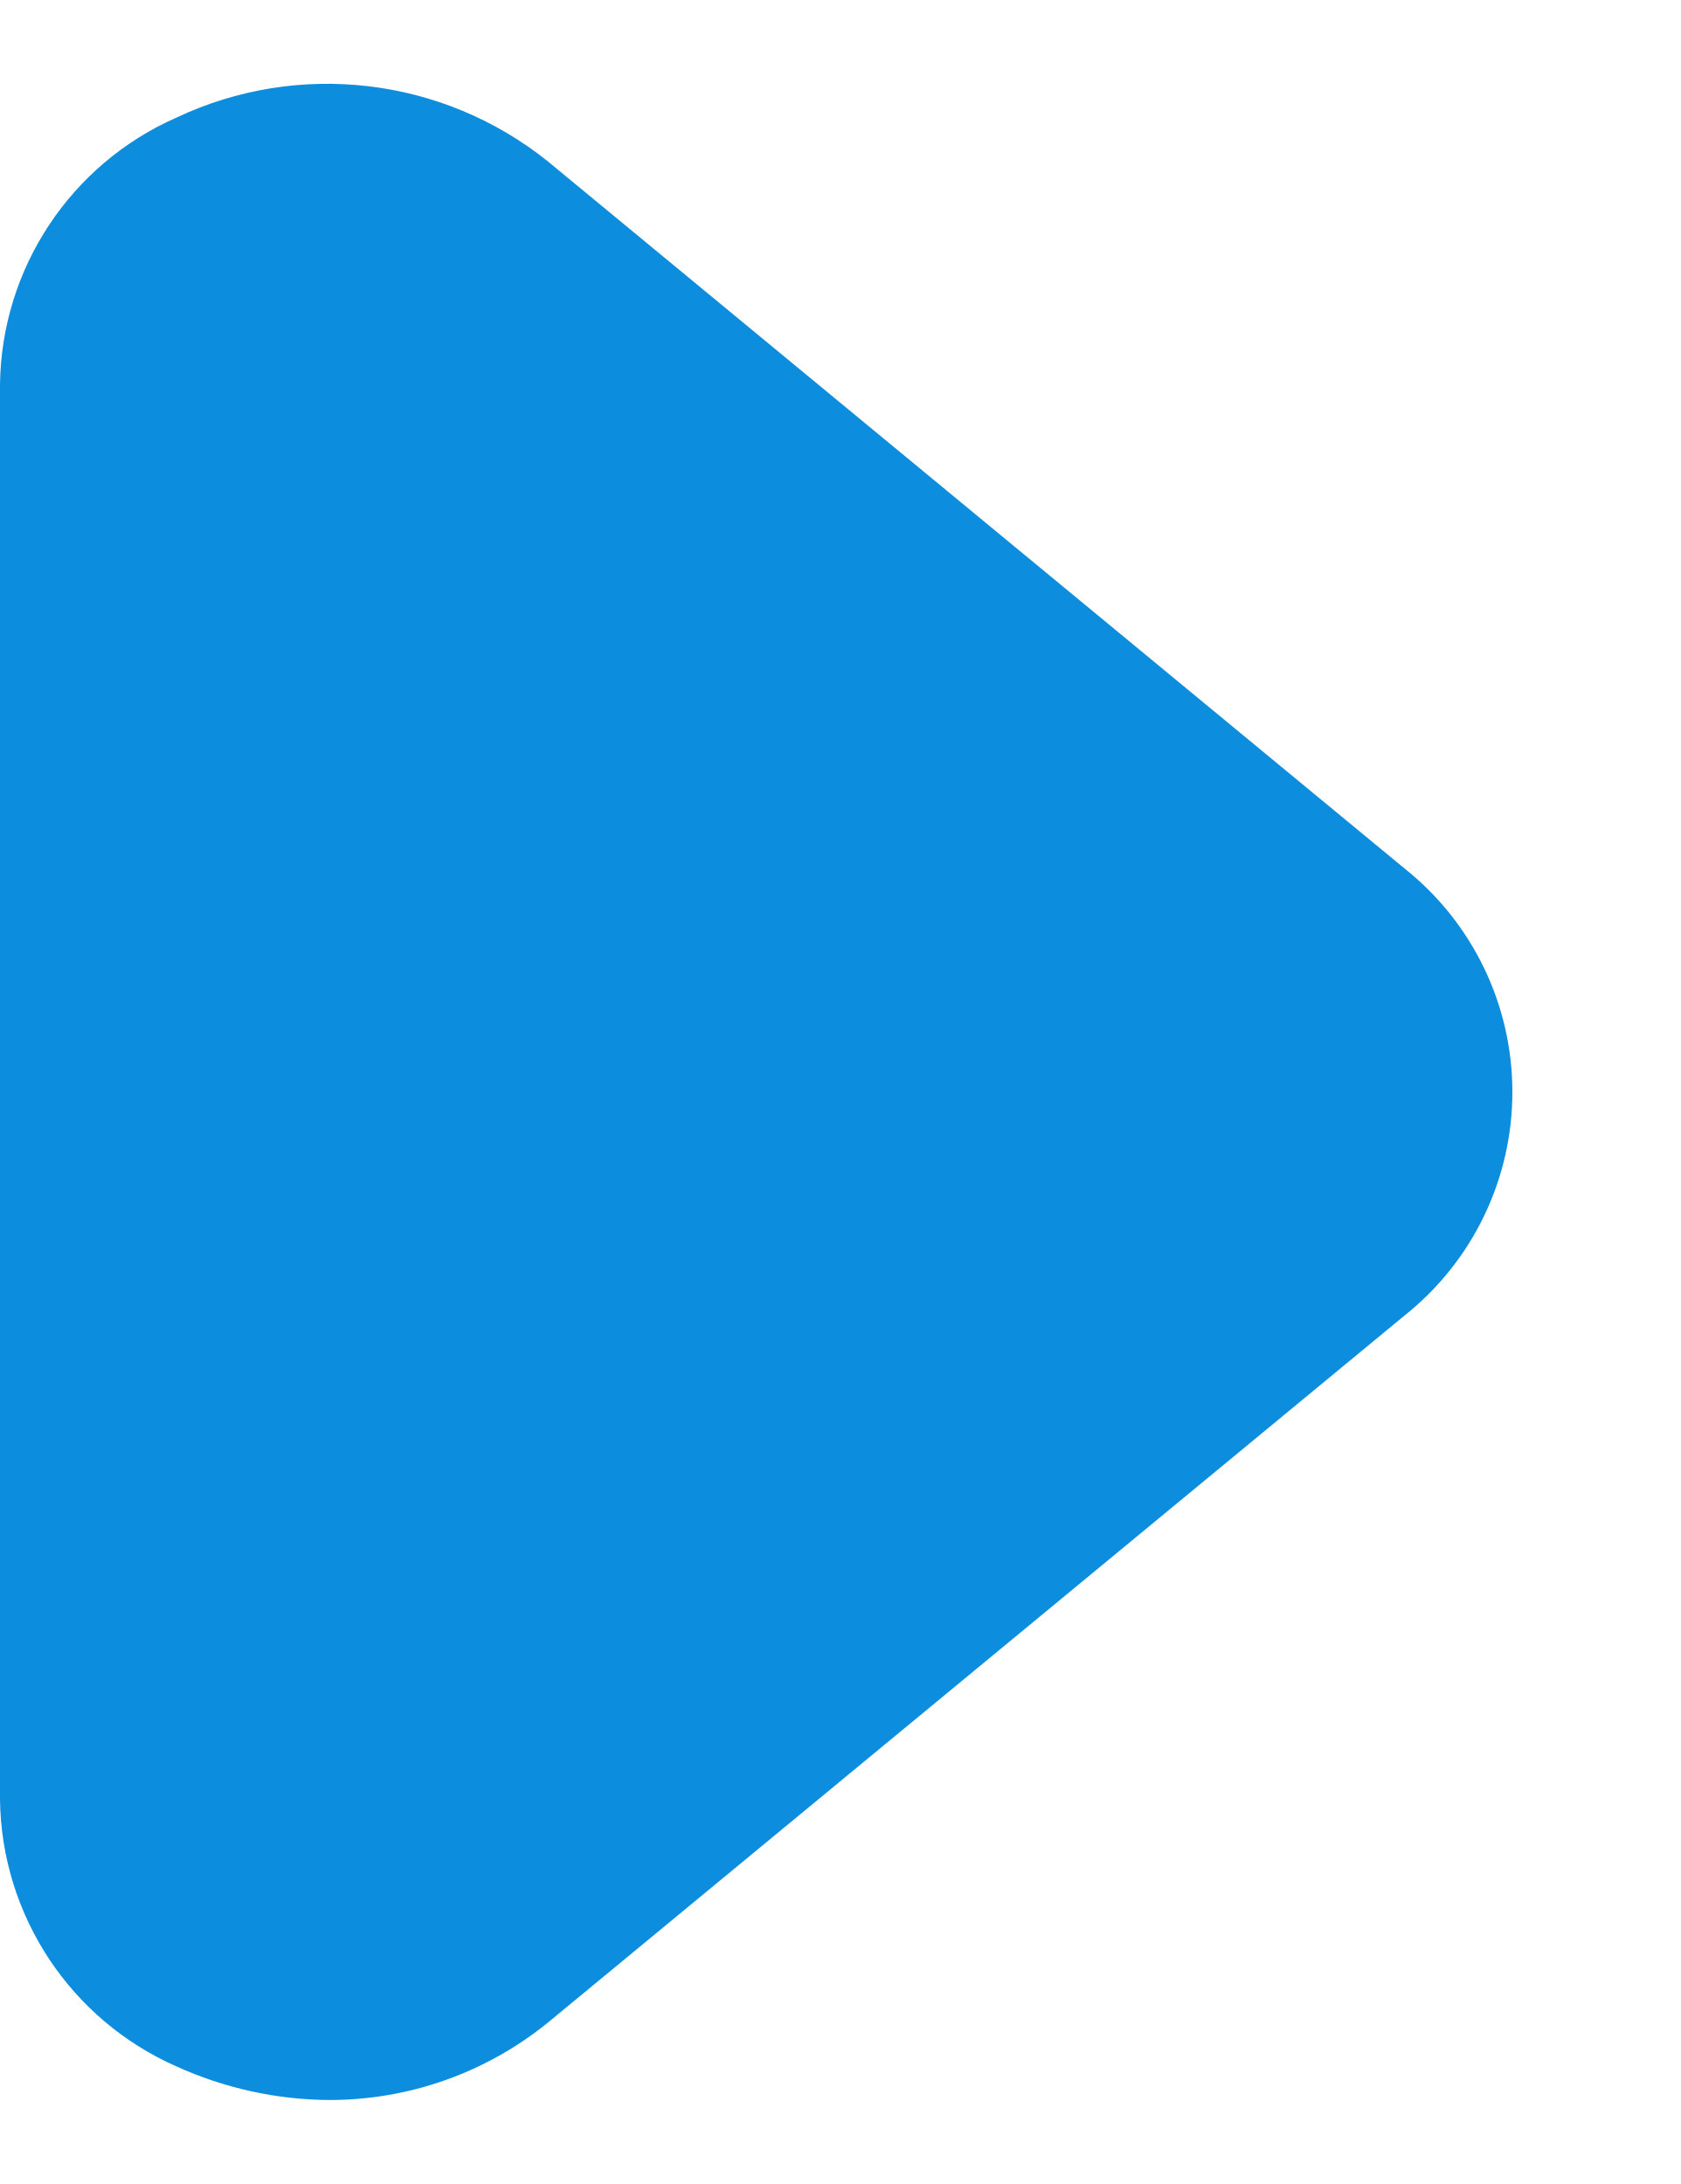
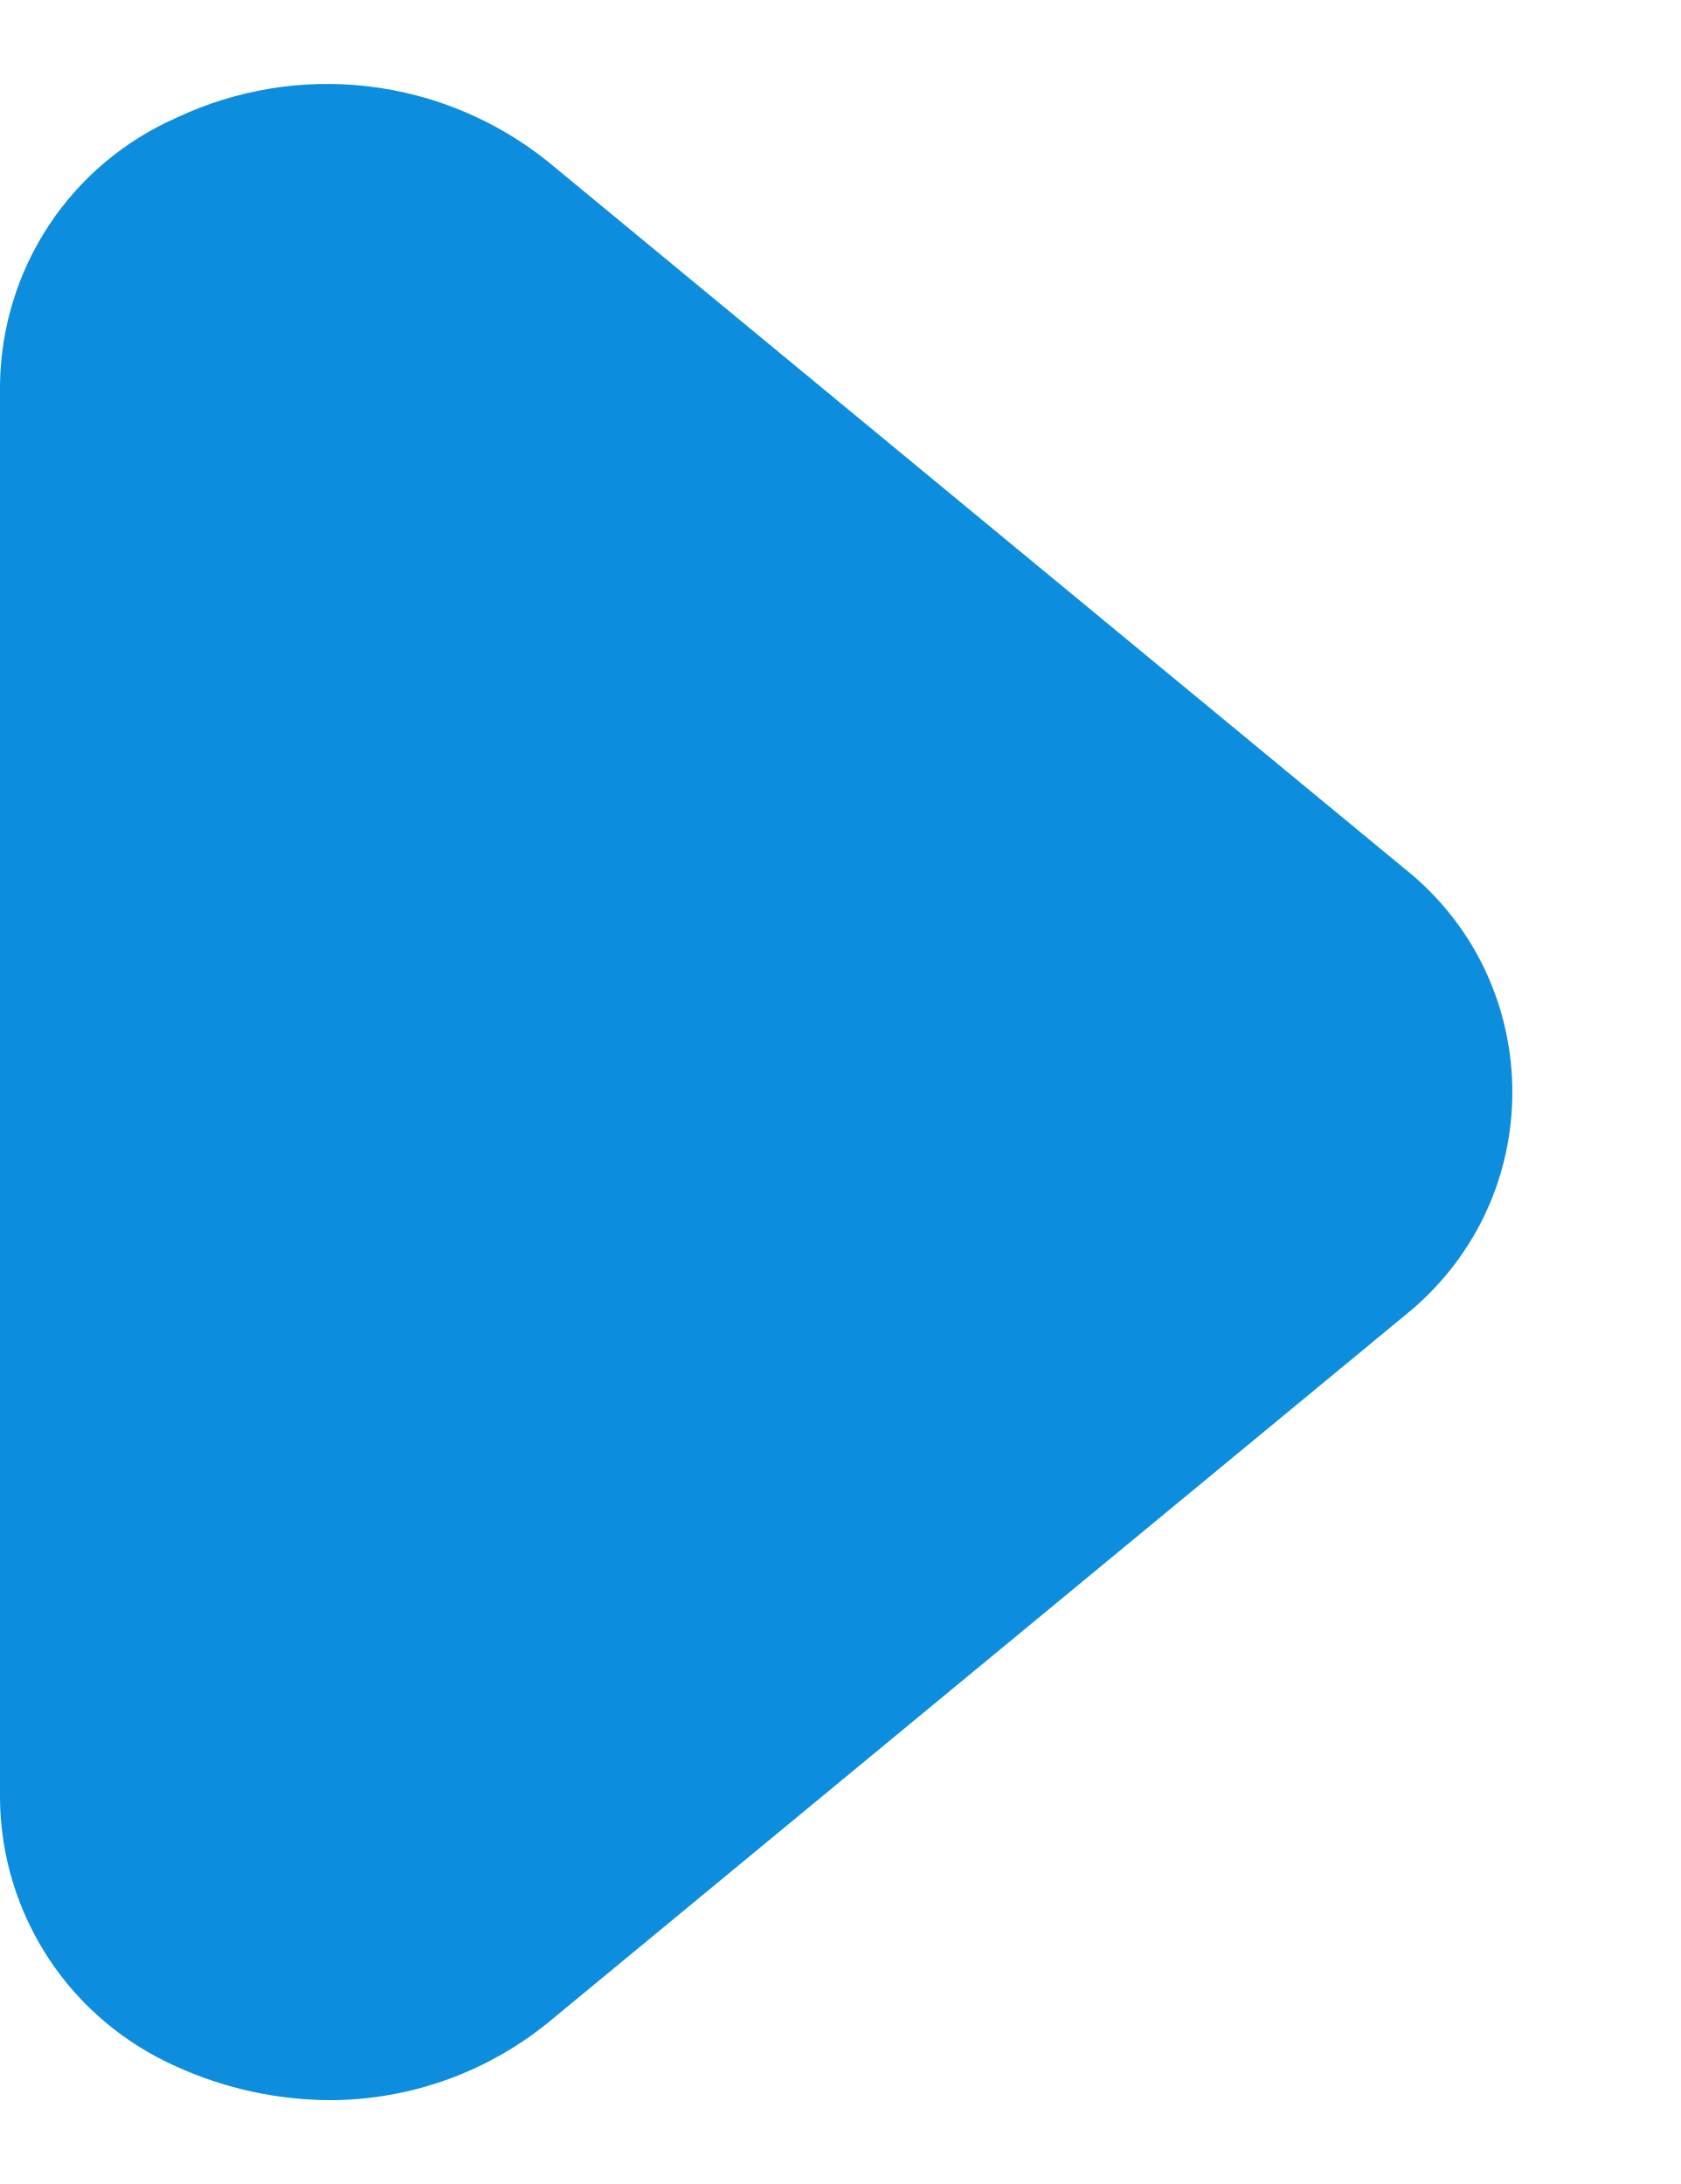
- <svg xmlns="http://www.w3.org/2000/svg" width="10" height="13" fill="none">
-   <path d="M1.96 12.5a2.23 2.23 0 01-.91-.2A1.76 1.76 0 010 10.71V2.29A1.76 1.76 0 011.05.7a2.1 2.1 0 012.21.26l5.1 4.21a1.7 1.7 0 010 2.66l-5.1 4.21a2.06 2.06 0 01-1.3.46z" fill="#0D8DDD" />
+ <svg xmlns="http://www.w3.org/2000/svg" width="10" height="13" viewBox="0 0 10 13" fill="none">
+   <path d="M1.96 12.501C1.646 12.499 1.336 12.431 1.05 12.301C0.741 12.164 0.477 11.942 0.291 11.66C0.105 11.378 0.004 11.049 0 10.711V2.291C0.004 1.953 0.105 1.623 0.291 1.341C0.477 1.059 0.741 0.837 1.05 0.701C1.406 0.533 1.802 0.468 2.192 0.514C2.583 0.56 2.953 0.715 3.26 0.961L8.36 5.171C8.56 5.33 8.722 5.532 8.833 5.762C8.944 5.993 9.001 6.245 9.001 6.501C9.001 6.756 8.944 7.009 8.833 7.239C8.722 7.469 8.56 7.671 8.36 7.831L3.26 12.041C2.892 12.339 2.433 12.501 1.96 12.501Z" fill="#0D8DDD" />
</svg>
